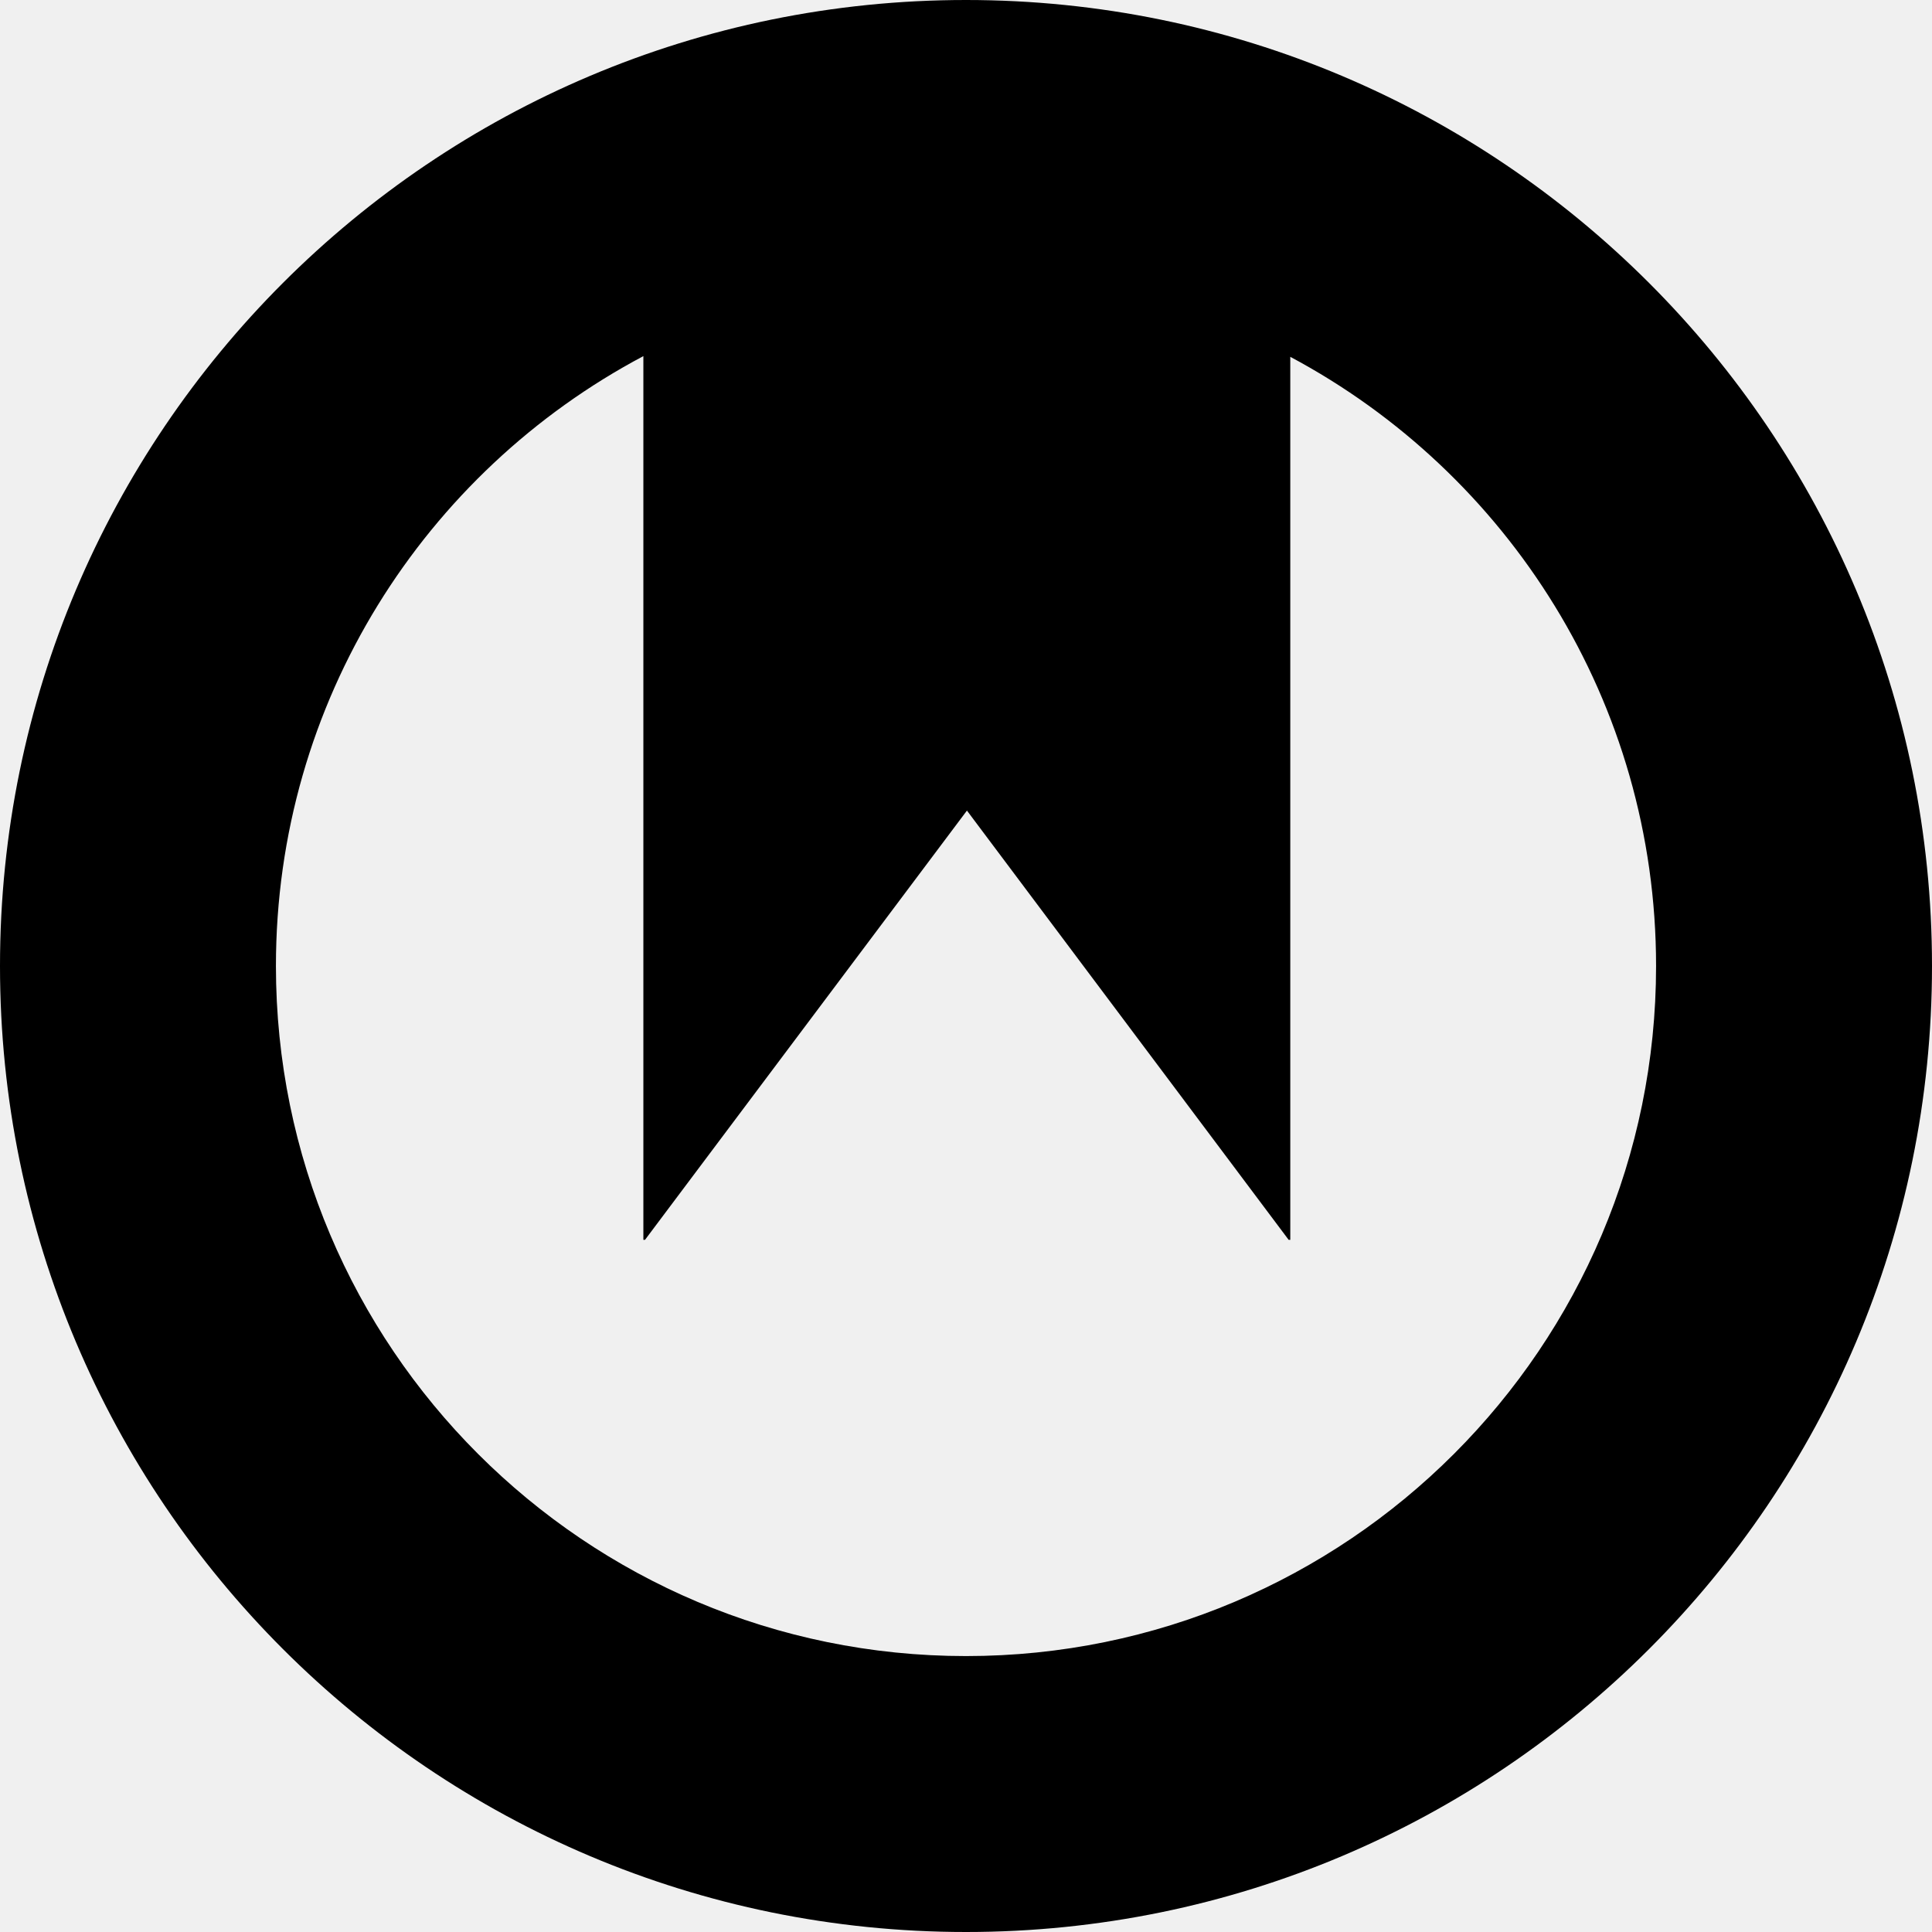
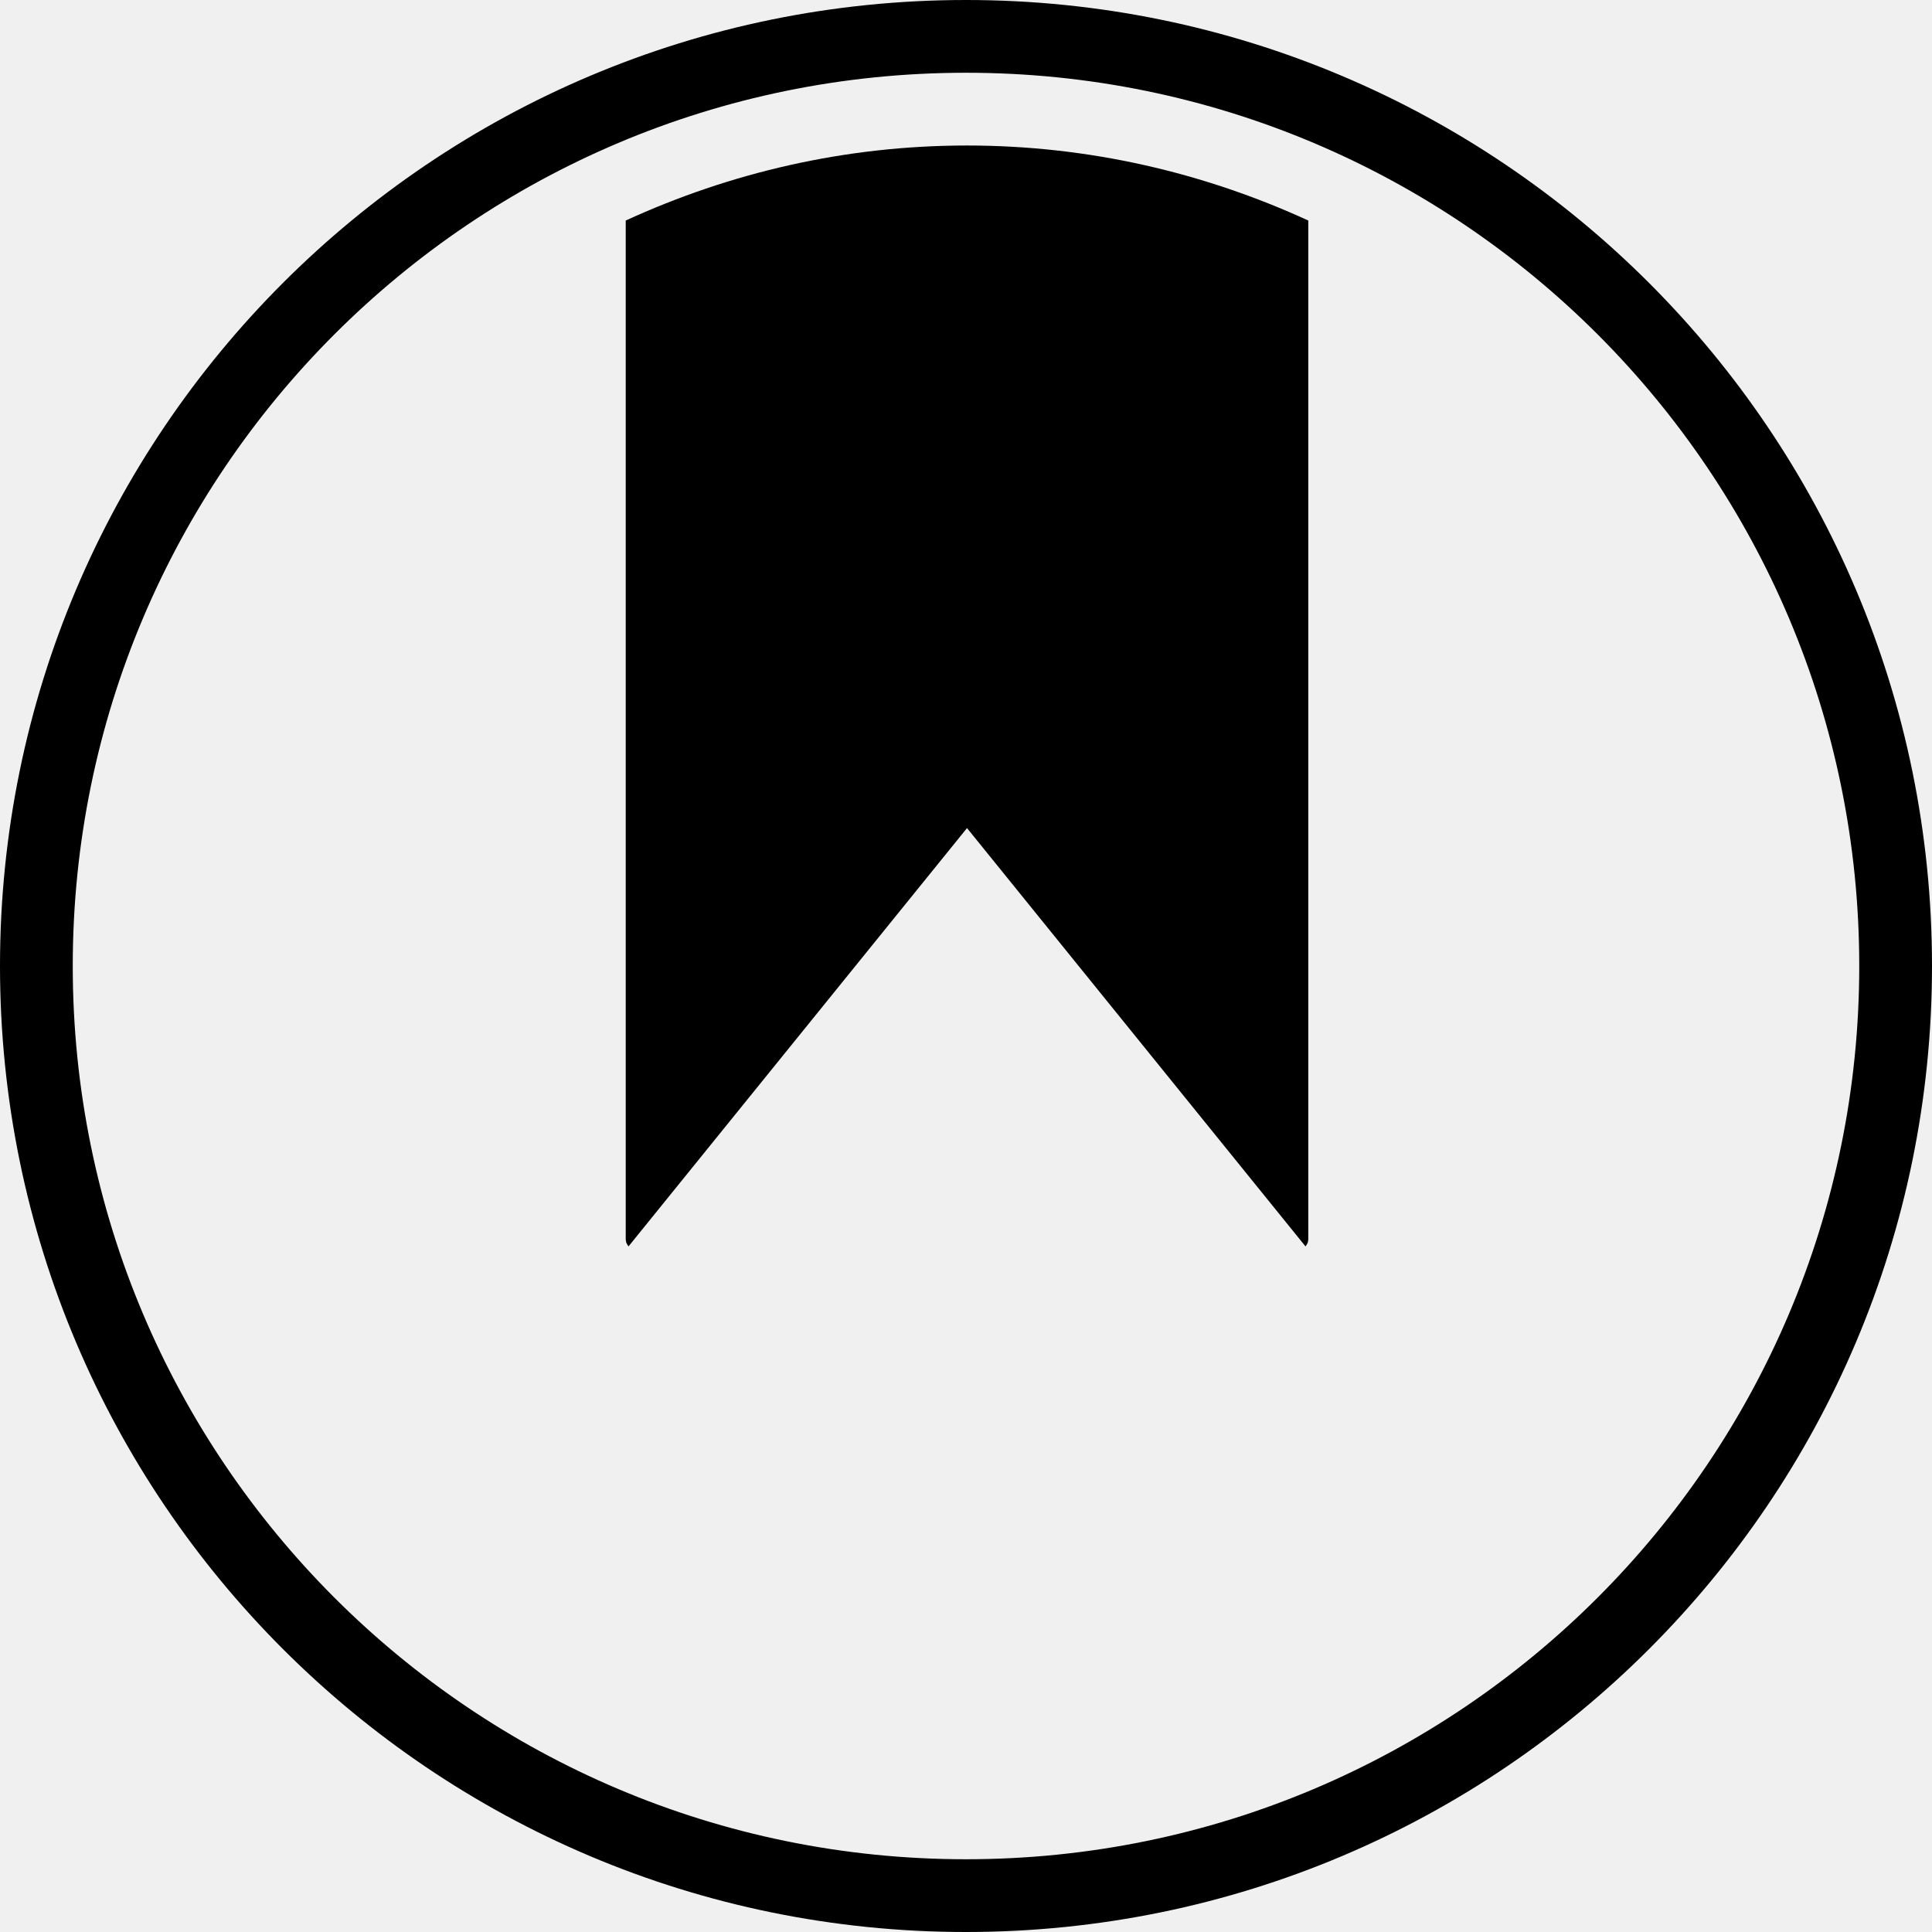
- <svg xmlns="http://www.w3.org/2000/svg" viewBox="0 0 256 256">
+ <svg xmlns="http://www.w3.org/2000/svg" viewBox="0 0 239 239">
  <style>
-   path {
-     fill: black;
-   }
-   @media (prefers-color-scheme: dark) {
    path {
-       fill: white;
+       fill: black;
    }
-   }
- </style>
-   <path d="M128+0C57.307+0-5.08626e-06+57.307+0+128C0+198.692+57.307+256+128+256C198.692+256+256+198.692+256+128C256+57.308+198.692-5.08626e-06+128+0ZM85.25+47.188L85.25+164.281L85.469+164.281L128.125+107.406L170.75+164.281L170.969+164.281L170.969+47.281C199.805+62.662+219.438+93.037+219.438+128C219.438+178.495+178.495+219.438+128+219.438C77.505+219.438+36.562+178.495+36.562+128C36.562+92.952+56.3+62.532+85.25+47.188Z" fill="currentColor" />
+     @media (prefers-color-scheme: dark) {
+       path {
+         fill: white;
+       }
+     }
+   </style>
+   <path d="M119.5+9C58.472+9+9+58.472+9+119.5C9+180.527+58.472+230+119.5+230C180.527+230+230+180.527+230+119.5C230+58.472+180.527+9+119.5+9ZM119.5+6.6103e-06C185.498+6.6103e-06+239+53.502+239+119.5C239+185.498+185.498+239+119.5+239C53.502+239+0+185.498+0+119.5C0+53.502+53.502+3.70007e-05+119.5+6.6103e-06Z" opacity="1" fill="#000000" />
+   <path d="M119.625+18C104.537+18+90.277+21.376+77.406+27.281L77.406+153.219C77.406+153.763+77.598+153.958+77.75+154.188L119.625+102.438L161.5+154.188C161.652+153.958+161.844+153.763+161.844+153.219L161.844+27.281C148.973+21.376+134.713+18+119.625+18Z" opacity="1" fill="#000000" />
</svg>
